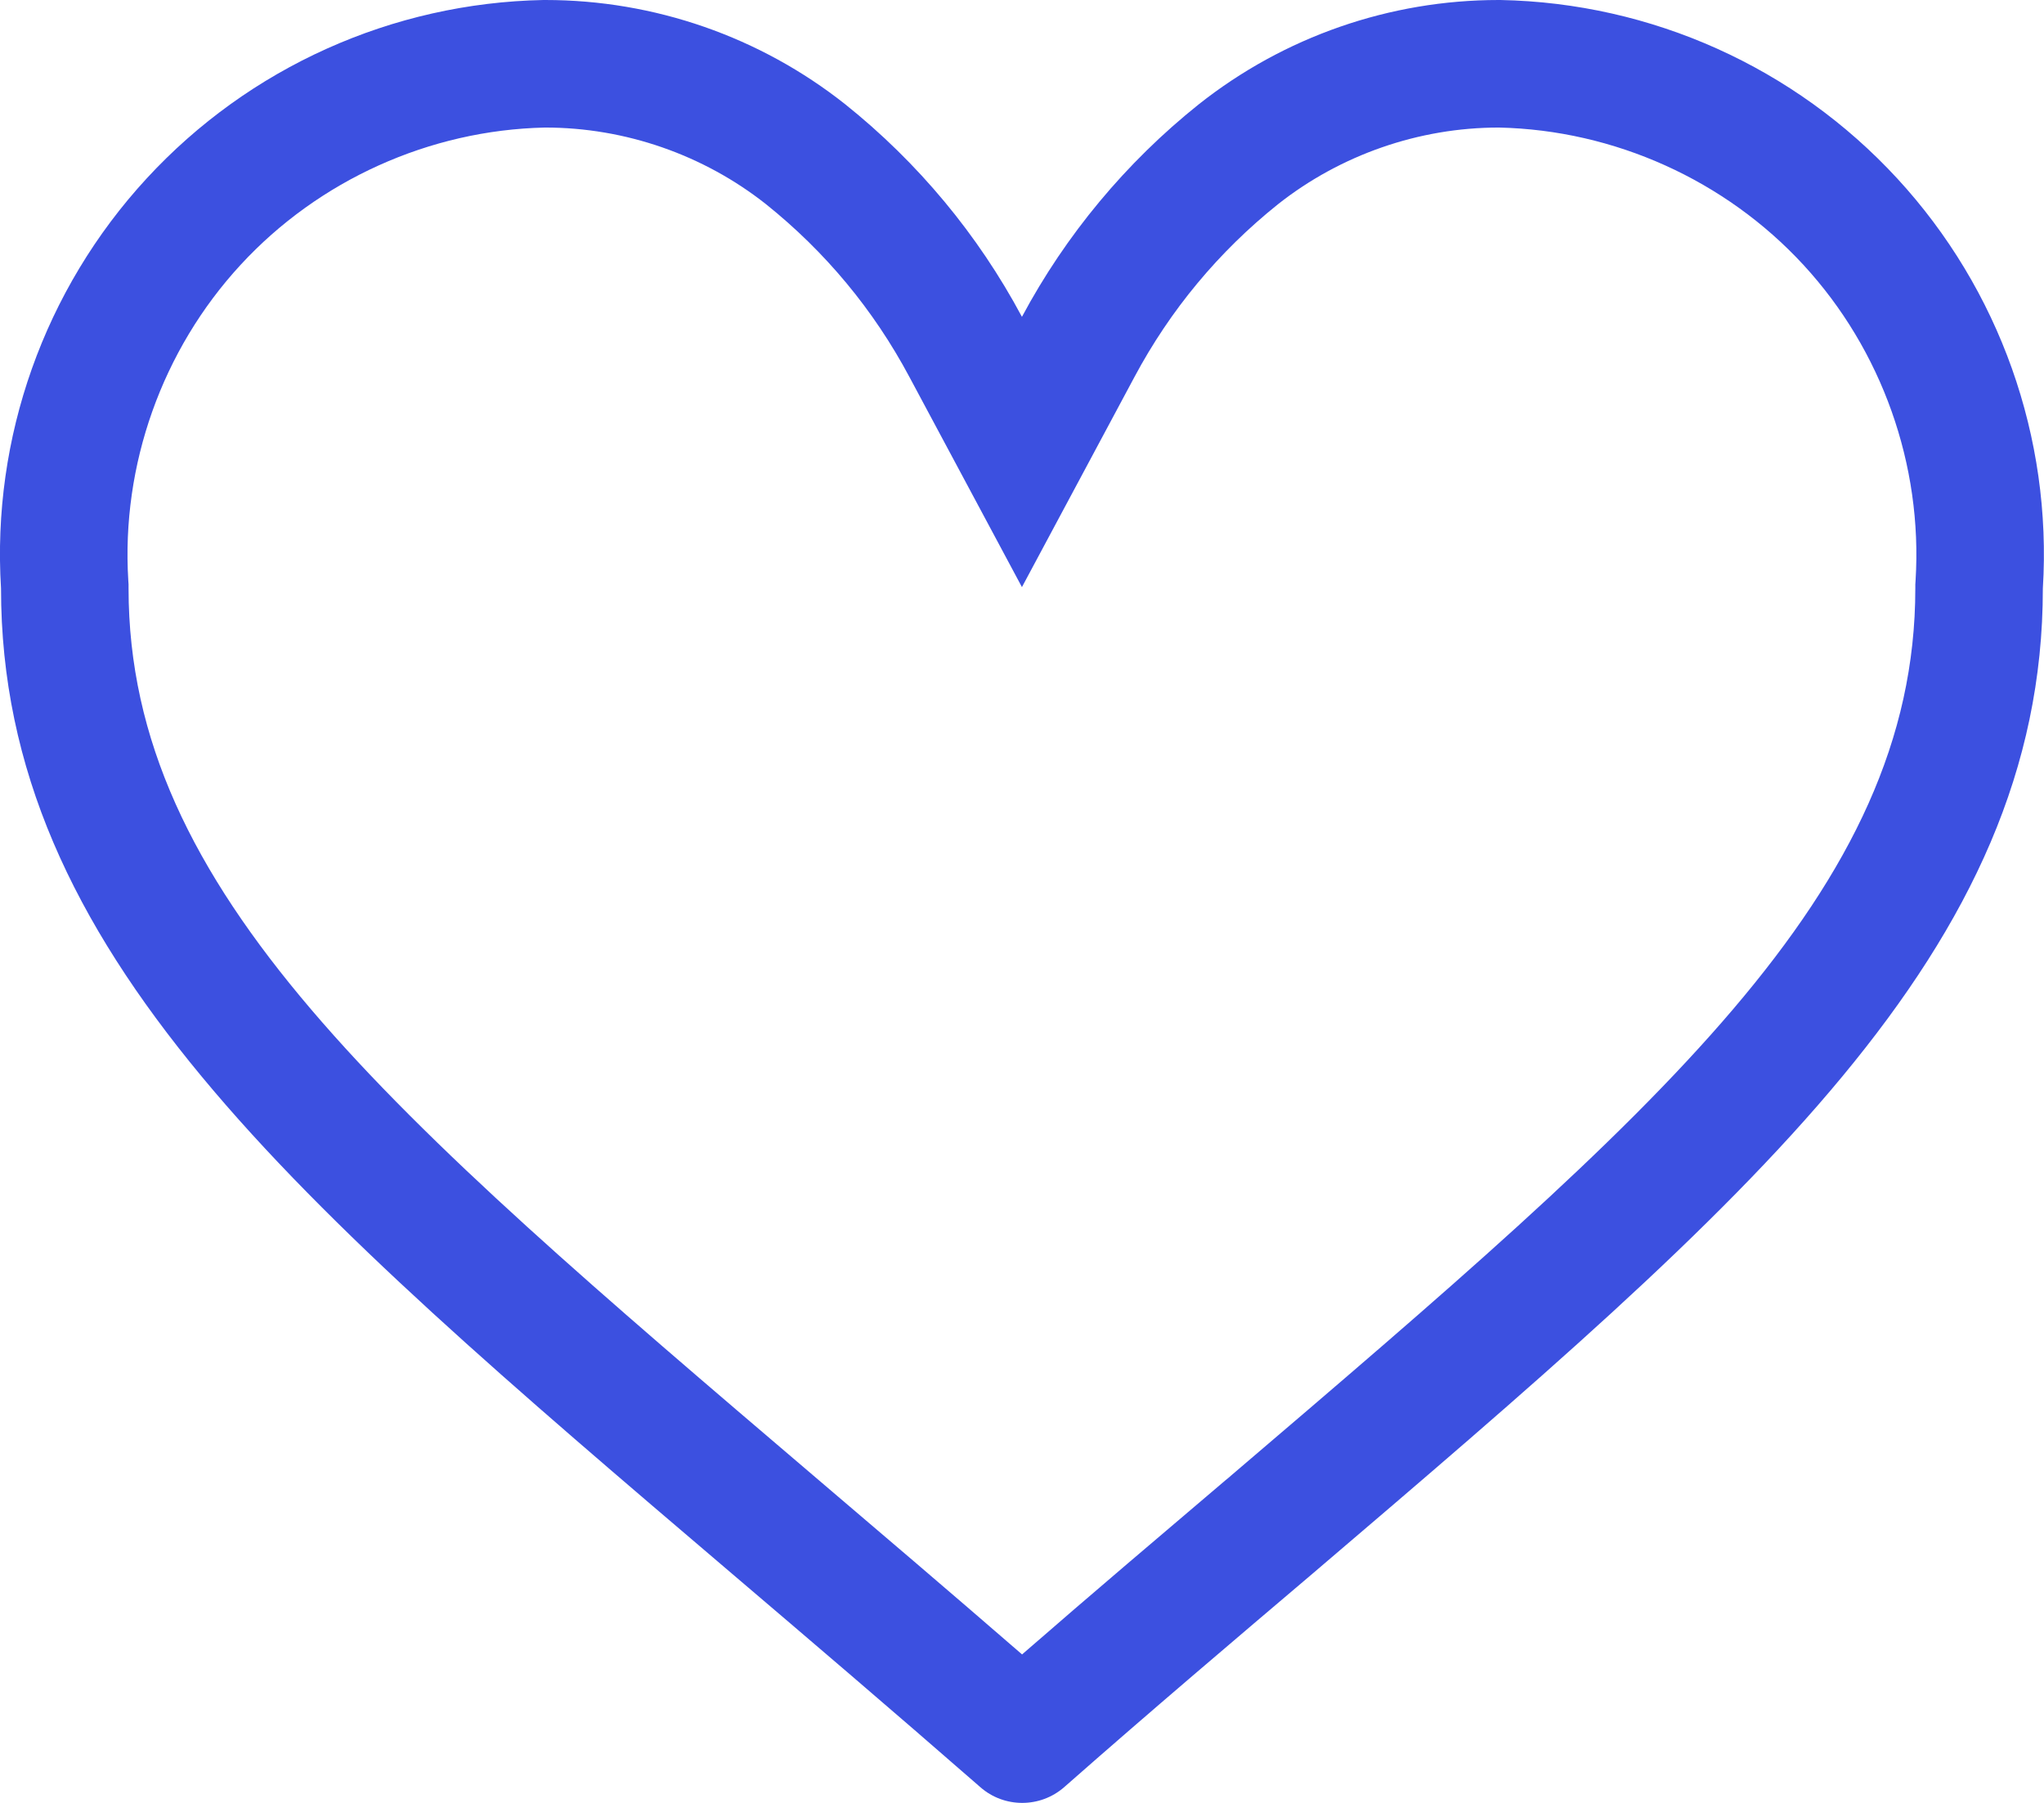
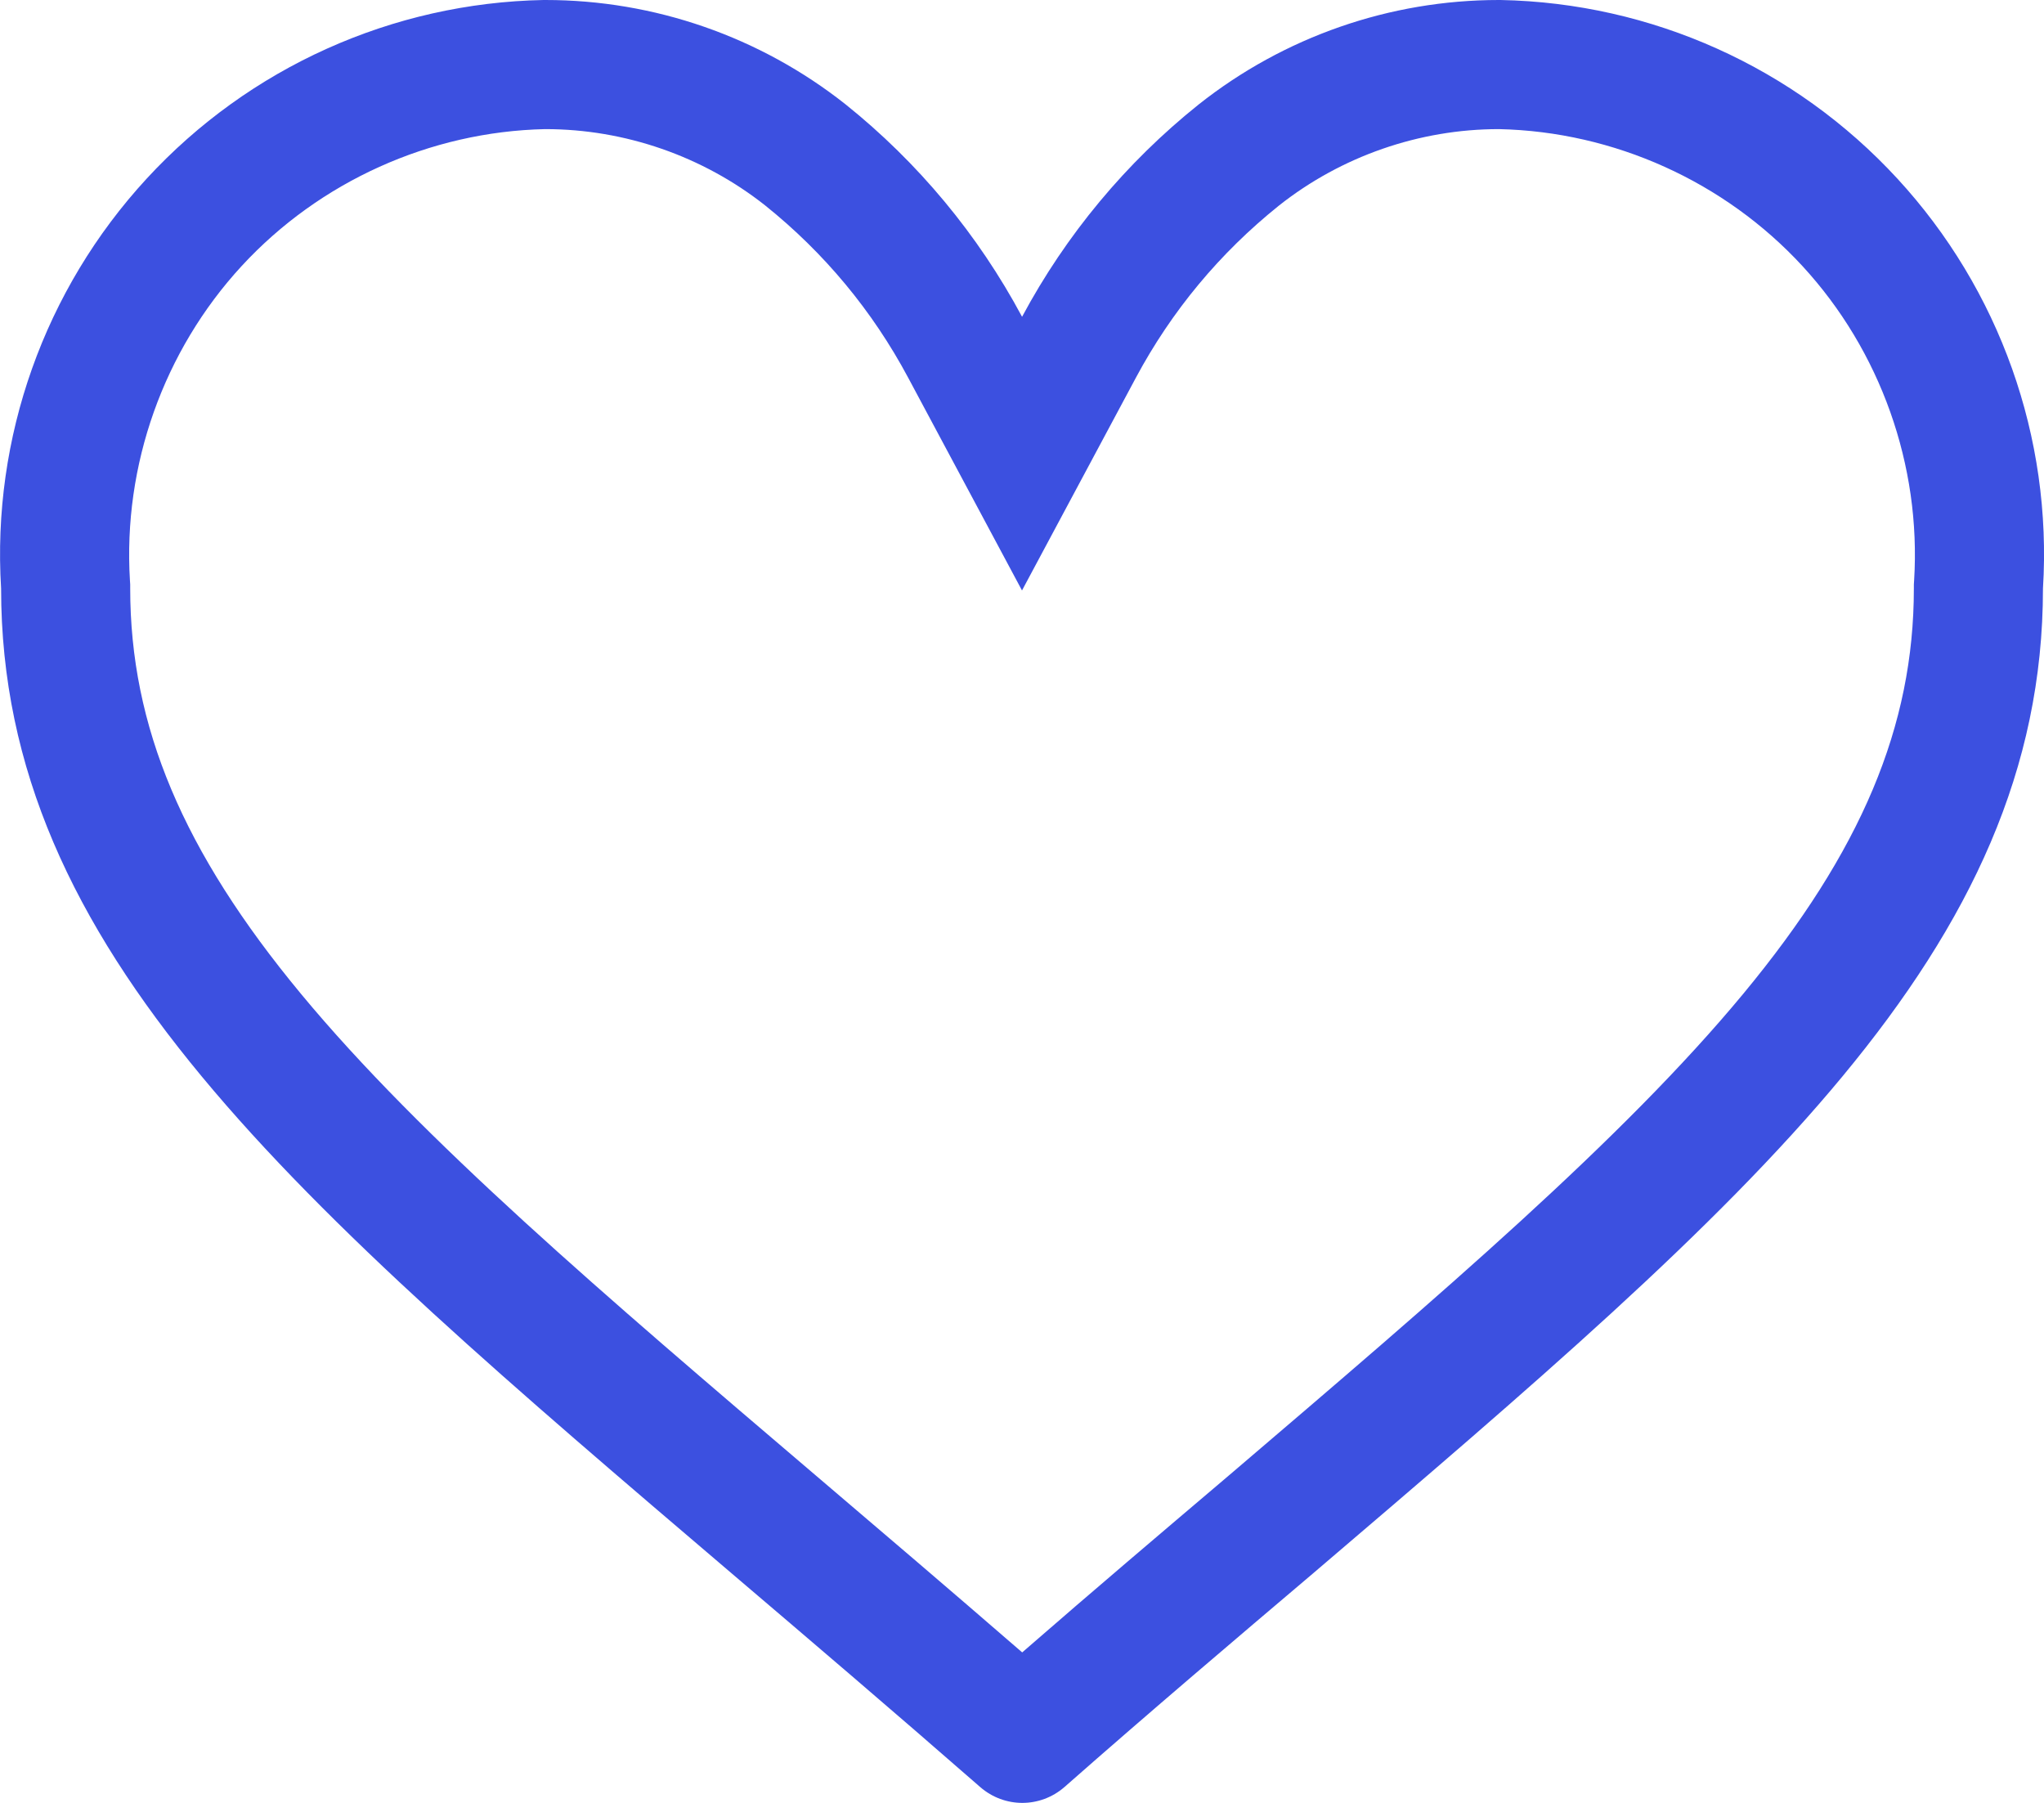
- <svg xmlns="http://www.w3.org/2000/svg" id="like" width="16.027" height="14.135" viewBox="0 0 16.027 14.135">
-   <g id="그룹_1" data-name="그룹 1">
-     <g id="패스_3" data-name="패스 3" transform="translate(0.007 -30)" fill="none">
-       <path d="M11.758,30a3.791,3.791,0,0,0-2.367.819,5.393,5.393,0,0,0-1.385,1.665,5.392,5.392,0,0,0-1.385-1.666A3.791,3.791,0,0,0,4.254,30,4.346,4.346,0,0,0,0,34.613C0,37.454,2.282,39.4,5.735,42.34c.587.5,1.251,1.066,1.944,1.671a.5.5,0,0,0,.659,0c.686-.6,1.355-1.171,1.944-1.671,3.448-2.942,5.729-4.887,5.729-7.727A4.346,4.346,0,0,0,11.758,30Z" stroke="none" />
-       <path d="M 4.269 31 L 4.265 31 C 3.361 31.02 2.492 31.412 1.879 32.077 C 1.264 32.744 0.943 33.646 0.999 34.551 L 1.001 34.582 L 1.001 34.613 C 1.001 36.992 3.027 38.718 6.383 41.579 C 6.877 42 7.427 42.468 8.007 42.971 C 8.569 42.482 9.112 42.022 9.599 41.608 L 9.633 41.58 L 9.643 41.571 C 12.991 38.714 15.011 36.99 15.011 34.613 L 15.011 34.582 L 15.013 34.551 C 15.069 33.646 14.749 32.744 14.134 32.077 C 13.521 31.412 12.651 31.02 11.747 31 L 11.744 31 C 11.119 31 10.504 31.214 10.014 31.601 C 9.548 31.974 9.169 32.43 8.888 32.956 L 8.006 34.603 L 7.124 32.956 C 6.843 32.429 6.464 31.973 5.998 31.6 C 5.508 31.213 4.894 31 4.269 31 M 4.269 30 C 5.123 30 5.952 30.288 6.621 30.818 C 7.191 31.274 7.662 31.84 8.006 32.484 C 8.35 31.841 8.822 31.274 9.391 30.819 C 10.061 30.288 10.89 30 11.744 30 C 11.749 30 11.754 30 11.758 30 C 12.943 30.023 14.066 30.528 14.869 31.399 C 15.672 32.27 16.084 33.431 16.011 34.613 C 16.011 37.454 13.73 39.398 10.282 42.34 C 9.693 42.84 9.024 43.407 8.338 44.011 C 8.243 44.094 8.126 44.135 8.008 44.135 C 7.891 44.135 7.773 44.094 7.679 44.011 C 6.986 43.406 6.322 42.84 5.735 42.34 C 2.282 39.398 0.001 37.454 0.001 34.613 C -0.072 33.431 0.34 32.27 1.143 31.399 C 1.946 30.528 3.07 30.023 4.254 30 C 4.259 30 4.264 30 4.269 30 Z" stroke="none" fill="#3c50e0" />
+ <svg xmlns="http://www.w3.org/2000/svg" width="31.664" height="27.926" viewBox="0 0 31.664 27.926">
+   <g id="like" transform="translate(0 0)">
+     <g id="그룹_1" data-name="그룹 1" transform="translate(0.001 0)">
+       <g id="패스_3" data-name="패스 3" transform="translate(0.007 -30)" fill="none">
+         <path d="M23.238,30a7.49,7.49,0,0,0-4.677,1.618,10.655,10.655,0,0,0-2.736,3.29,10.653,10.653,0,0,0-2.736-3.292A7.49,7.49,0,0,0,8.412,30a8.586,8.586,0,0,0-8.4,9.114c0,5.612,4.507,9.453,11.328,15.266,1.159.987,2.472,2.106,3.841,3.3a.99.99,0,0,0,1.3,0c1.356-1.193,2.677-2.314,3.841-3.3,6.812-5.813,11.319-9.654,11.319-15.266A8.586,8.586,0,0,0,23.238,30Z" stroke="none" />
+         <path d="M 8.442 32 L 8.434 32 C 6.655 32.039 4.943 32.811 3.736 34.12 C 2.526 35.433 1.895 37.208 2.005 38.991 L 2.009 39.052 L 2.009 39.114 C 2.009 41.25 2.825 43.187 4.655 45.395 C 6.523 47.65 9.354 50.063 12.634 52.858 C 13.606 53.686 14.686 54.606 15.827 55.595 C 16.932 54.633 17.997 53.73 18.956 52.916 L 19.025 52.857 L 19.043 52.842 C 22.313 50.051 25.136 47.642 27 45.39 C 28.826 43.184 29.64 41.248 29.64 39.114 L 29.64 39.052 L 29.644 38.991 C 29.754 37.208 29.123 35.433 27.913 34.12 C 26.706 32.811 24.995 32.039 23.215 32 L 23.21 32 C 21.98 32 20.771 32.42 19.806 33.183 C 18.889 33.918 18.143 34.815 17.588 35.851 L 15.824 39.146 L 14.061 35.851 C 13.507 34.814 12.761 33.916 11.844 33.181 C 10.879 32.419 9.671 32 8.442 32 M 8.442 30 C 10.128 30 11.766 30.569 13.089 31.615 C 14.214 32.516 15.145 33.636 15.825 34.907 C 16.505 33.637 17.436 32.518 18.561 31.618 C 19.884 30.57 21.522 30 23.21 30 C 23.219 30 23.228 30 23.238 30 C 25.577 30.045 27.797 31.044 29.383 32.765 C 30.969 34.485 31.785 36.779 31.64 39.114 C 31.64 44.726 27.133 48.567 20.321 54.381 C 19.157 55.368 17.835 56.489 16.48 57.682 C 16.293 57.844 16.061 57.926 15.829 57.926 C 15.597 57.926 15.365 57.844 15.178 57.682 C 13.809 56.486 12.497 55.368 11.338 54.381 C 4.517 48.567 0.009 44.726 0.009 39.114 C -0.135 36.779 0.68 34.485 2.266 32.765 C 3.852 31.044 6.072 30.045 8.412 30 C 8.422 30 8.432 30 8.442 30 Z" stroke="none" fill="#3c50e0" />
+       </g>
    </g>
  </g>
</svg>
